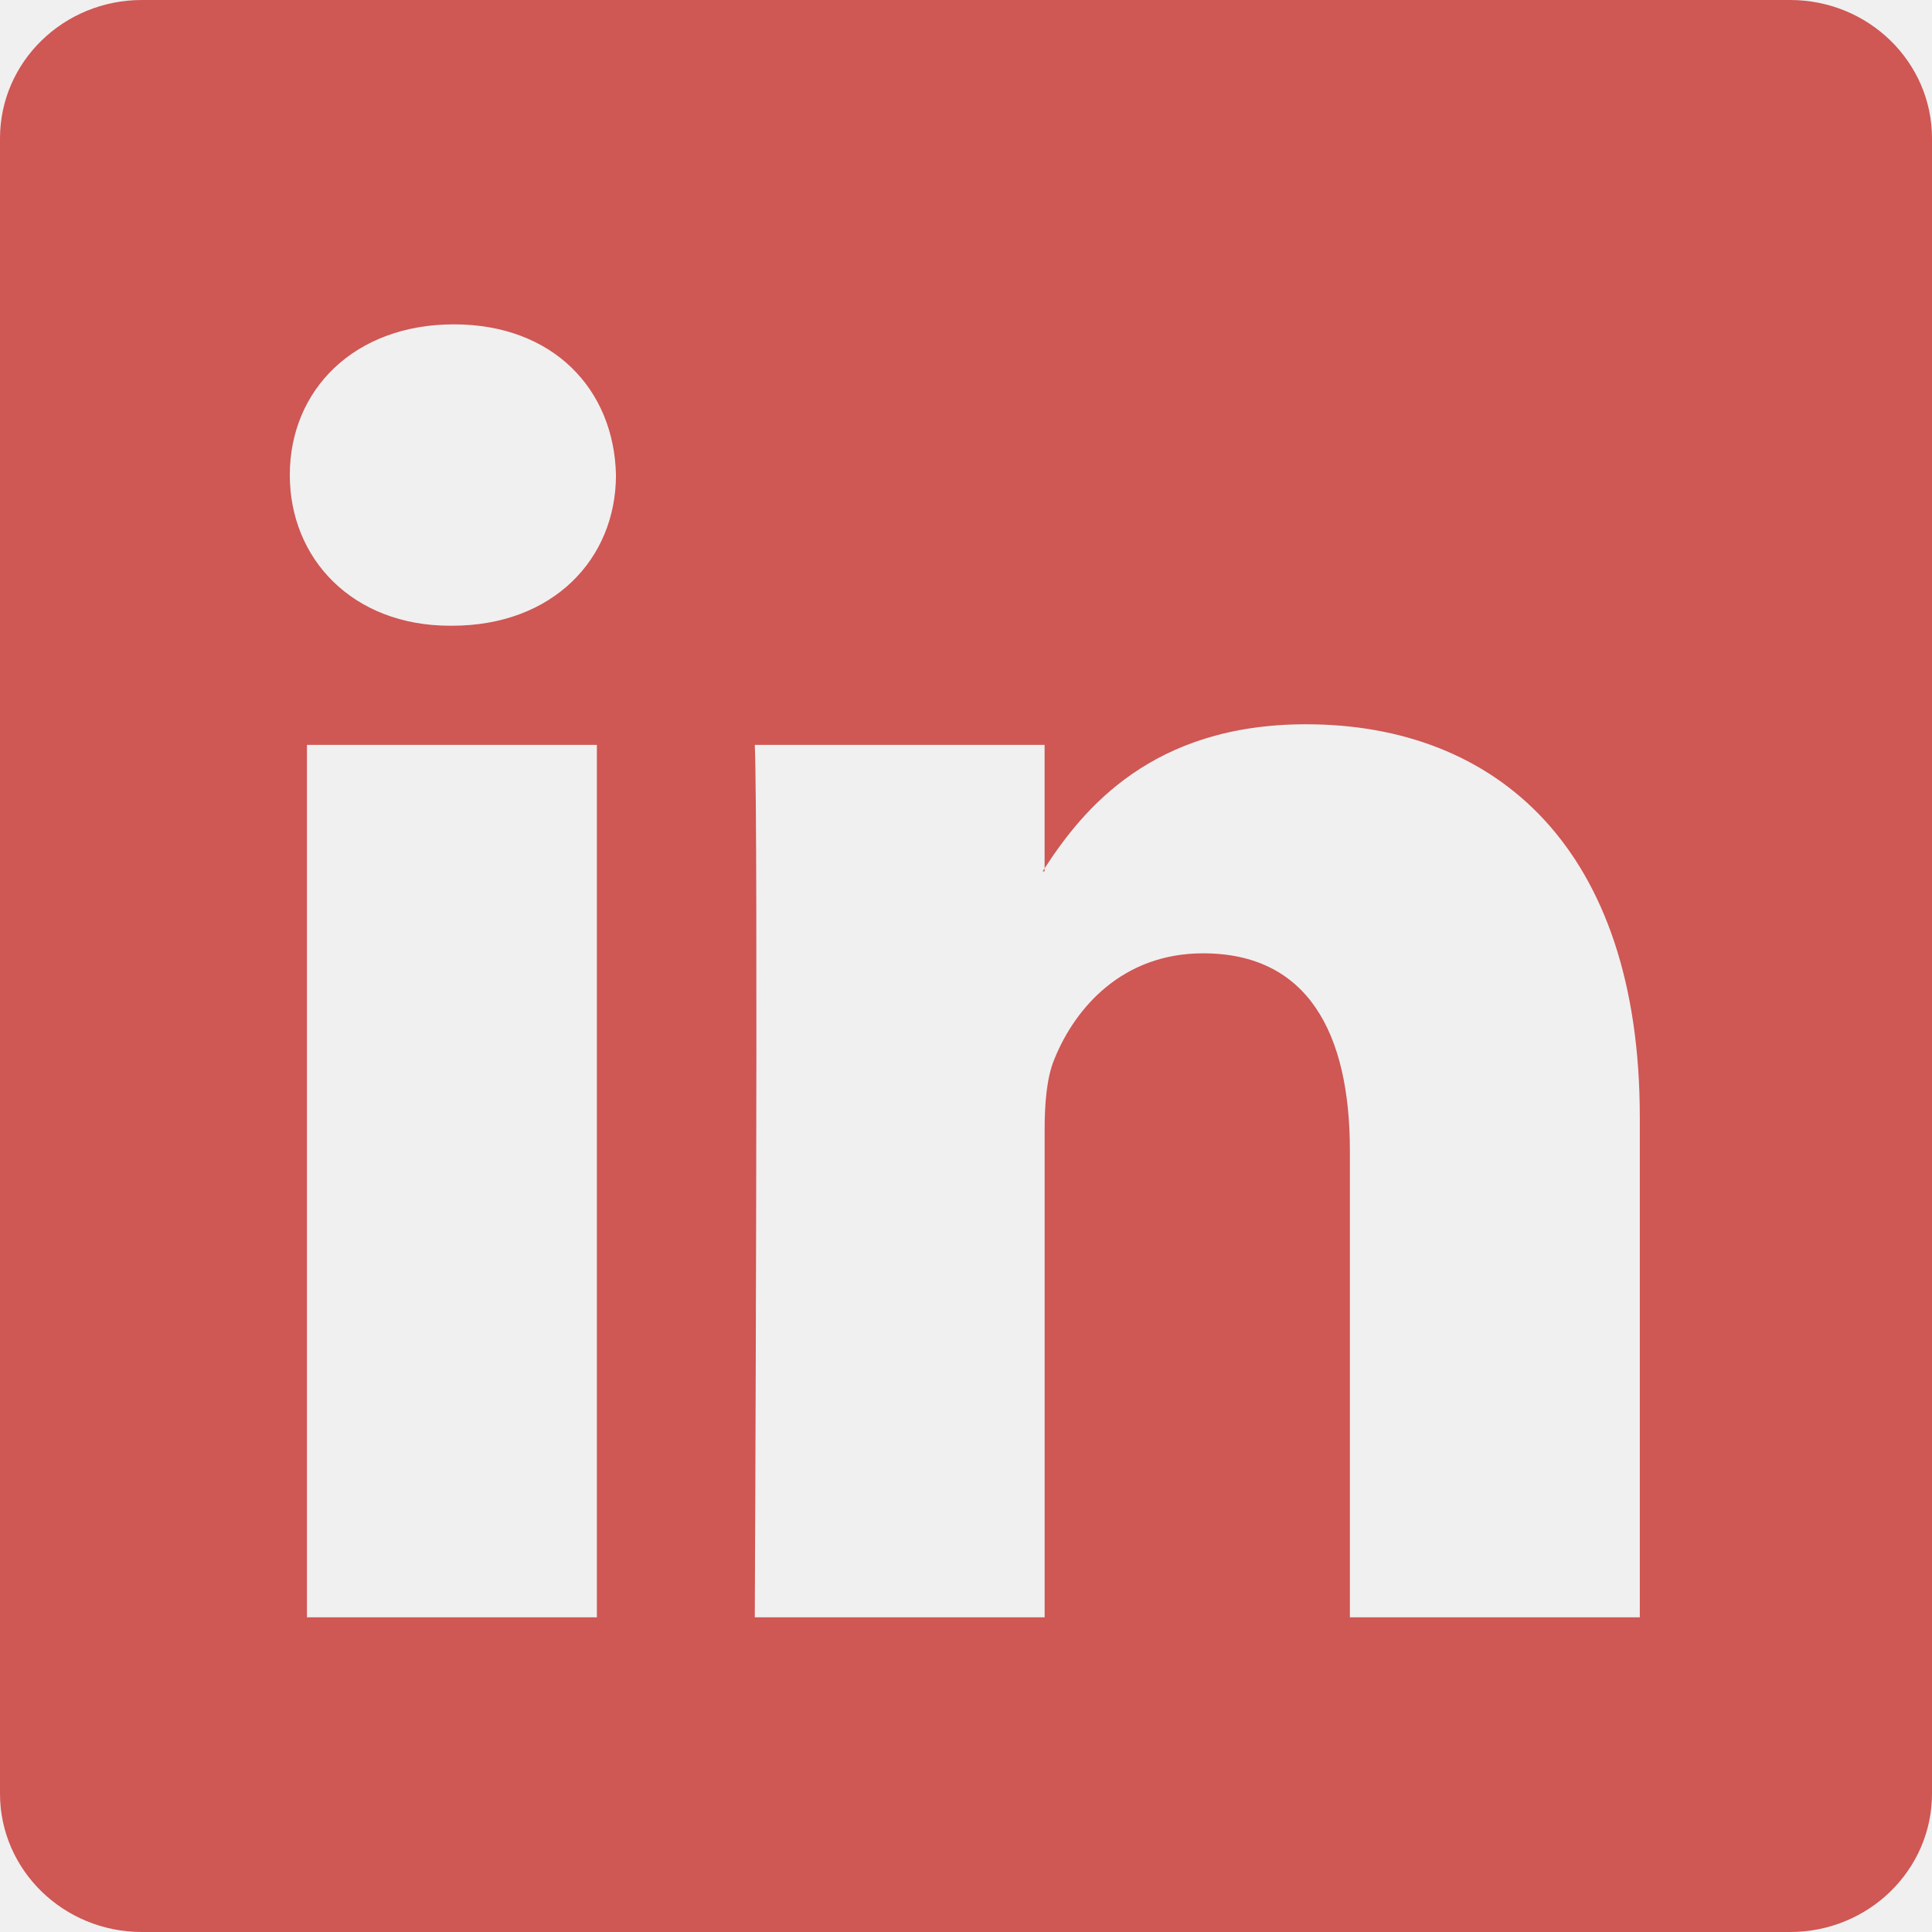
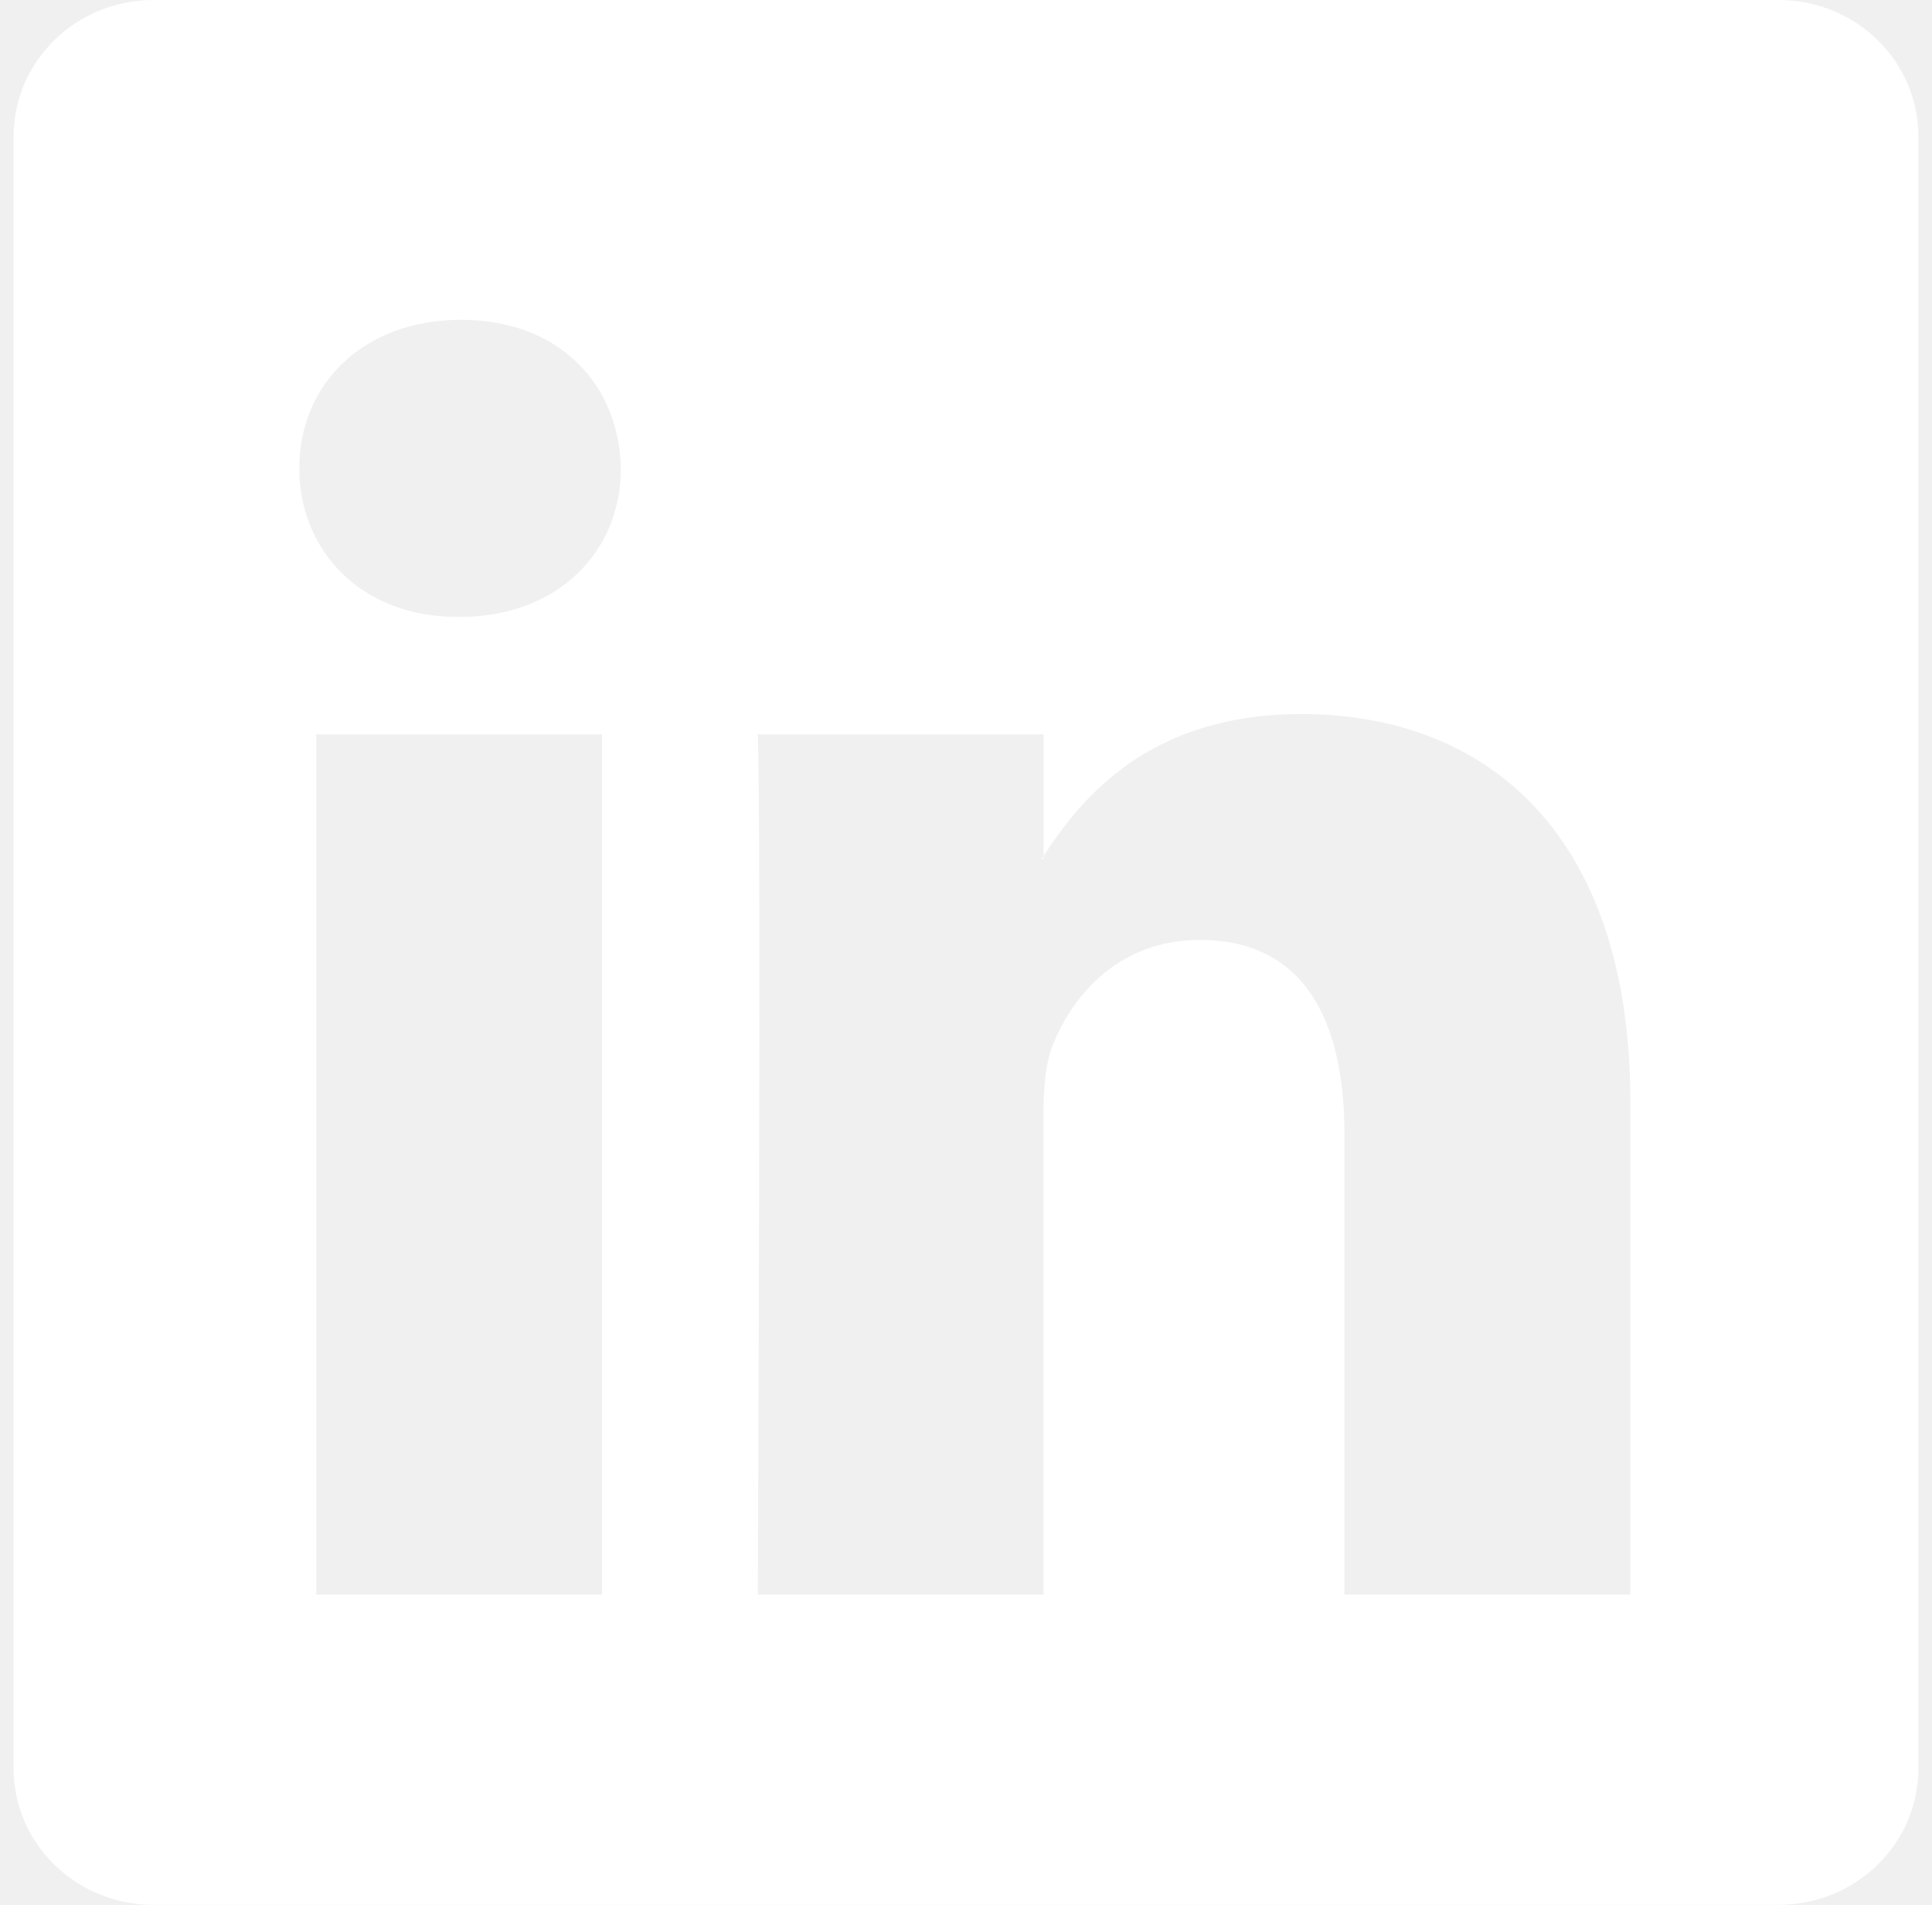
- <svg xmlns="http://www.w3.org/2000/svg" width="50" height="50" fill="none">
-   <path d="M0 3.581C0 1.603 1.644 0 3.672 0h42.656C48.356 0 50 1.603 50 3.581v42.838C50 48.397 48.356 50 46.328 50H3.672C1.644 50 0 48.397 0 46.419V3.581zm15.447 38.275V19.278H7.944v22.578h7.503zm-3.75-25.662c2.616 0 4.244-1.731 4.244-3.9-.047-2.216-1.625-3.9-4.194-3.9S7.5 10.081 7.5 12.294c0 2.169 1.628 3.9 4.147 3.9h.05zm15.338 25.662V29.247c0-.675.05-1.35.25-1.831.541-1.347 1.775-2.744 3.85-2.744 2.716 0 3.8 2.069 3.8 5.106v12.078h7.503v-12.95c0-6.937-3.7-10.162-8.638-10.162-3.981 0-5.766 2.187-6.766 3.728v.078h-.05l.05-.078v-3.194h-7.5c.094 2.119 0 22.578 0 22.578h7.5z" fill="#cf5754" />
+ <svg xmlns="http://www.w3.org/2000/svg" width="71" height="70" fill="none">
+   <path d="M.5 5.014C.5 2.244 2.801 0 5.641 0h59.719C68.199 0 70.5 2.244 70.5 5.014v59.973c0 2.769-2.301 5.014-5.141 5.014H5.641C2.801 70 .5 67.756.5 64.986V5.014zm21.626 53.585V26.989H11.621v31.609h10.504zm-5.25-35.927c3.662 0 5.941-2.424 5.941-5.46-.066-3.102-2.275-5.46-5.871-5.46S11 14.114 11 17.211c0 3.036 2.279 5.46 5.806 5.46h.07zm21.473 35.927V40.946c0-.945.07-1.89.35-2.564.757-1.886 2.485-3.841 5.39-3.841 3.802 0 5.32 2.896 5.32 7.149v16.909h10.504v-18.13c0-9.713-5.18-14.228-12.093-14.228-5.574 0-8.072 3.062-9.472 5.219v.109h-.07l.07-.109v-4.471h-10.5c.131 2.966 0 31.609 0 31.609h10.5z" fill="#fff" />
</svg>
